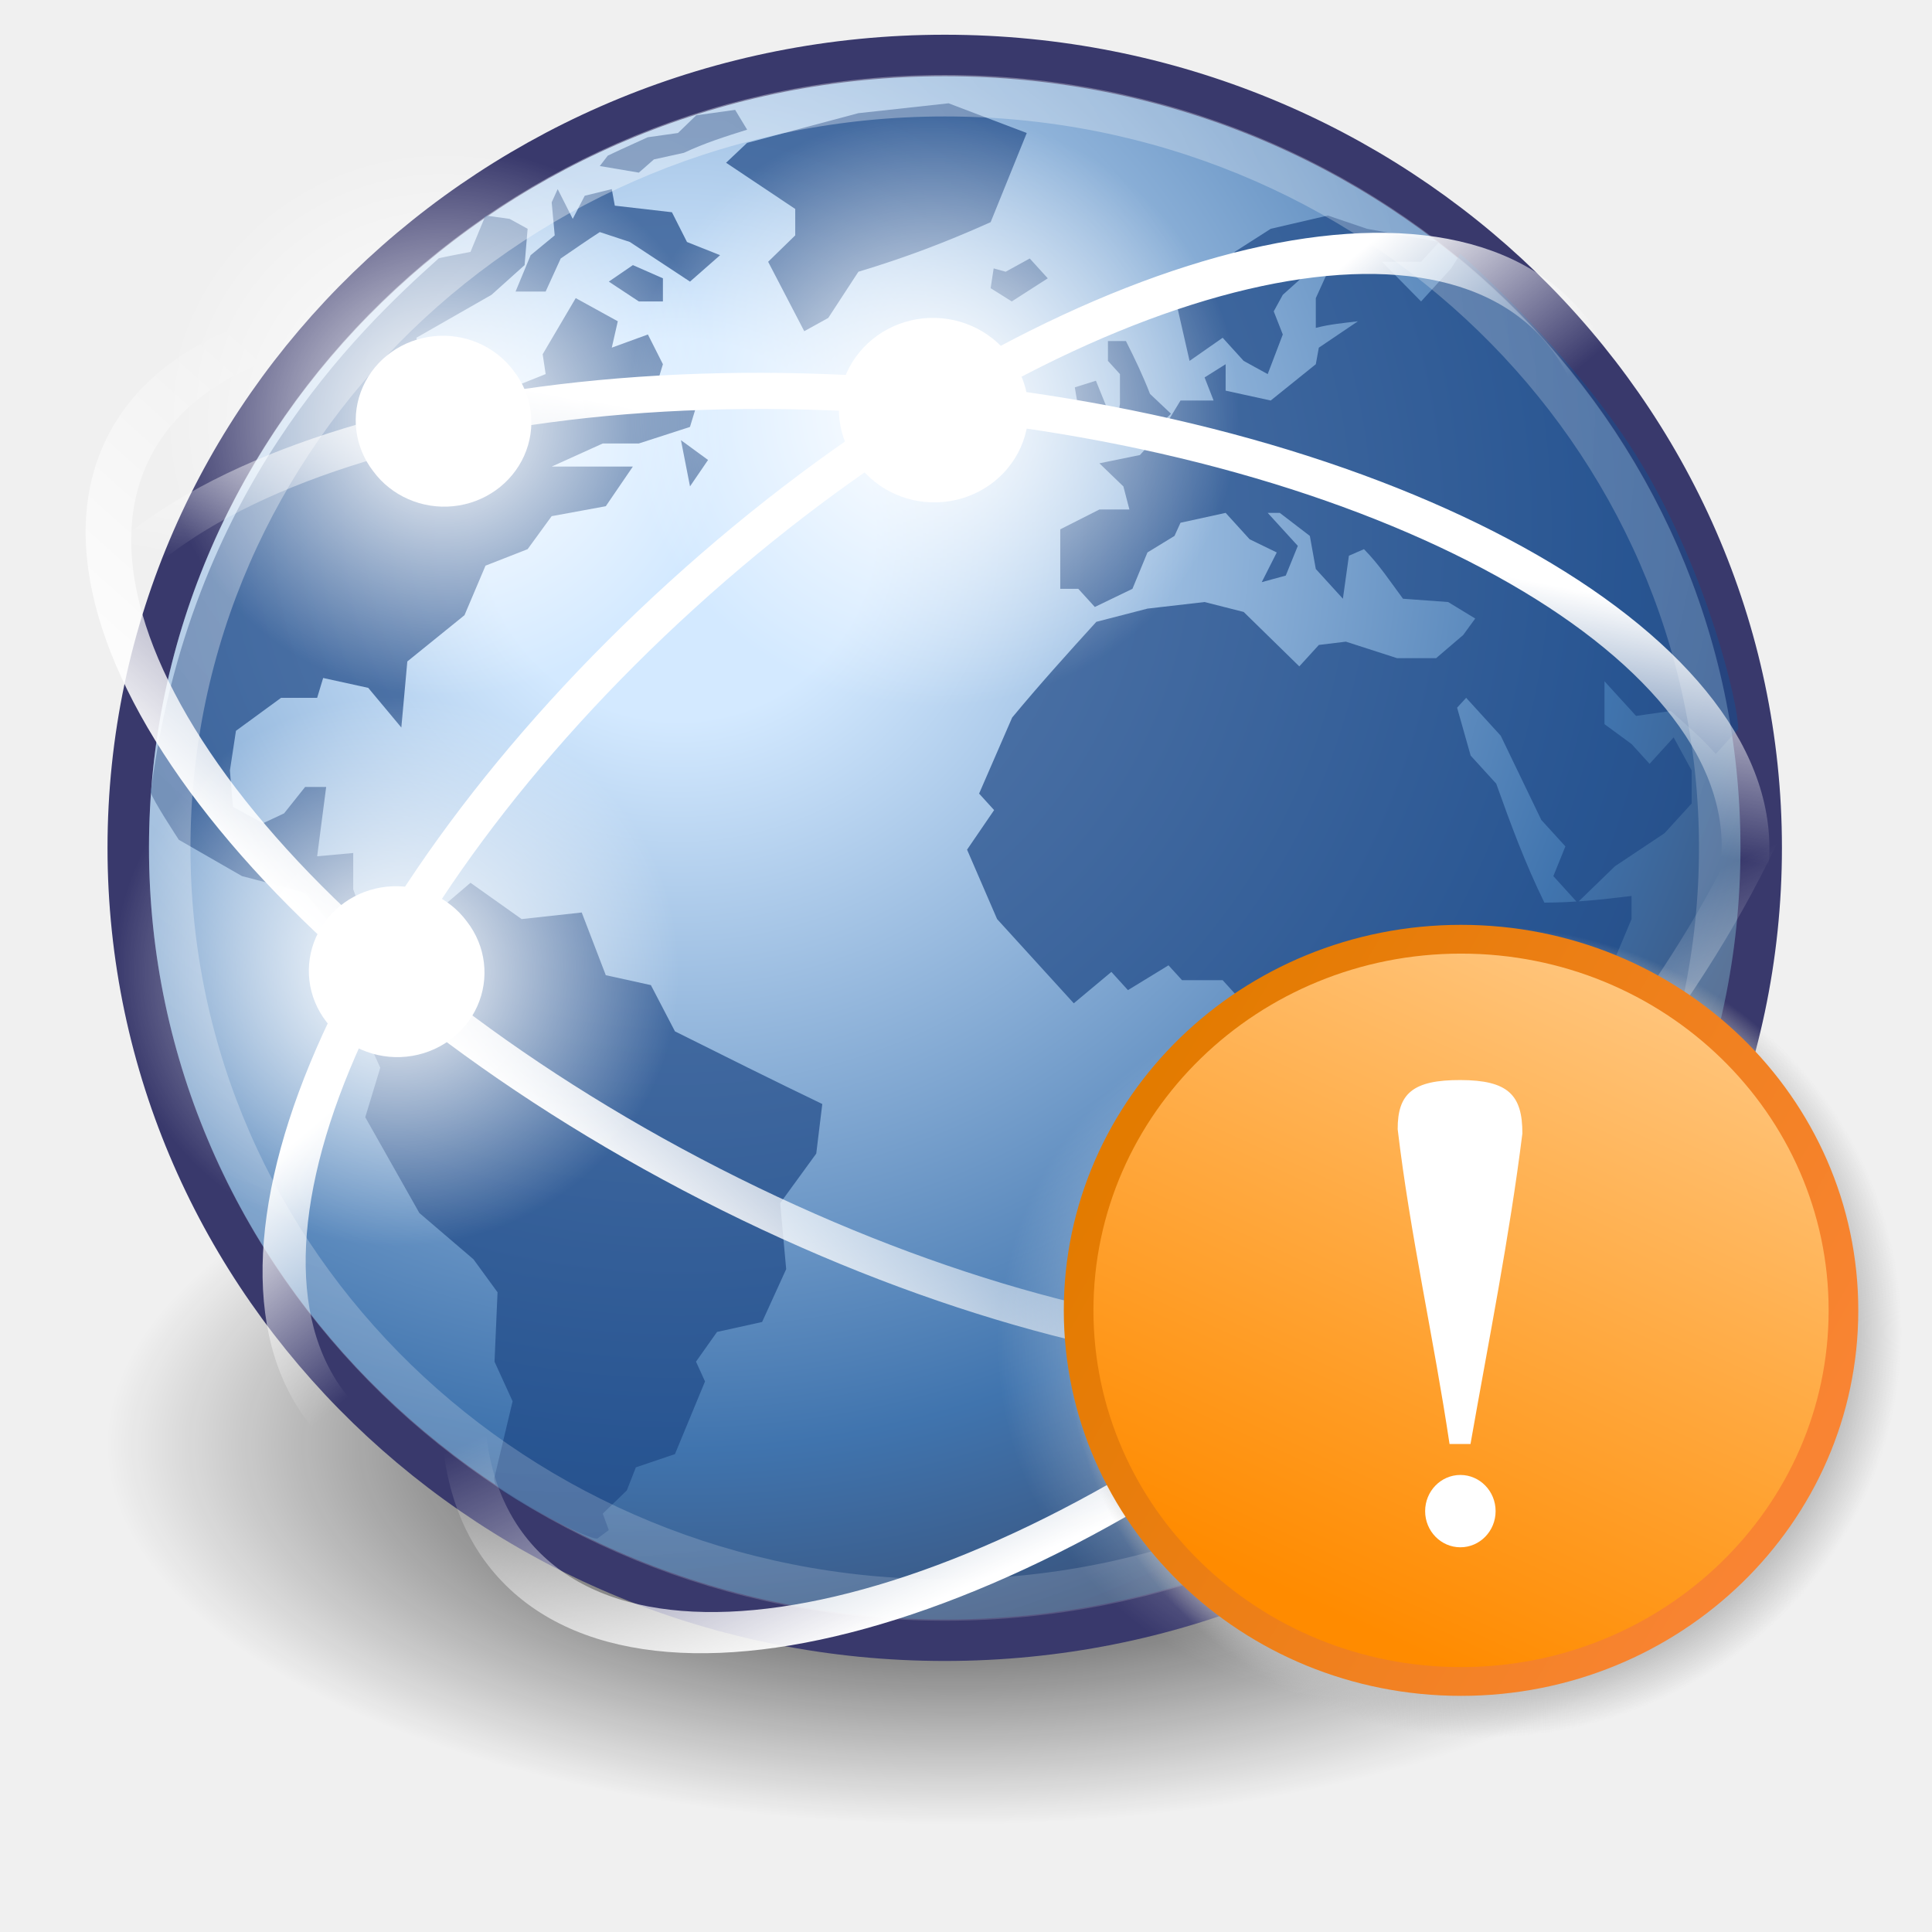
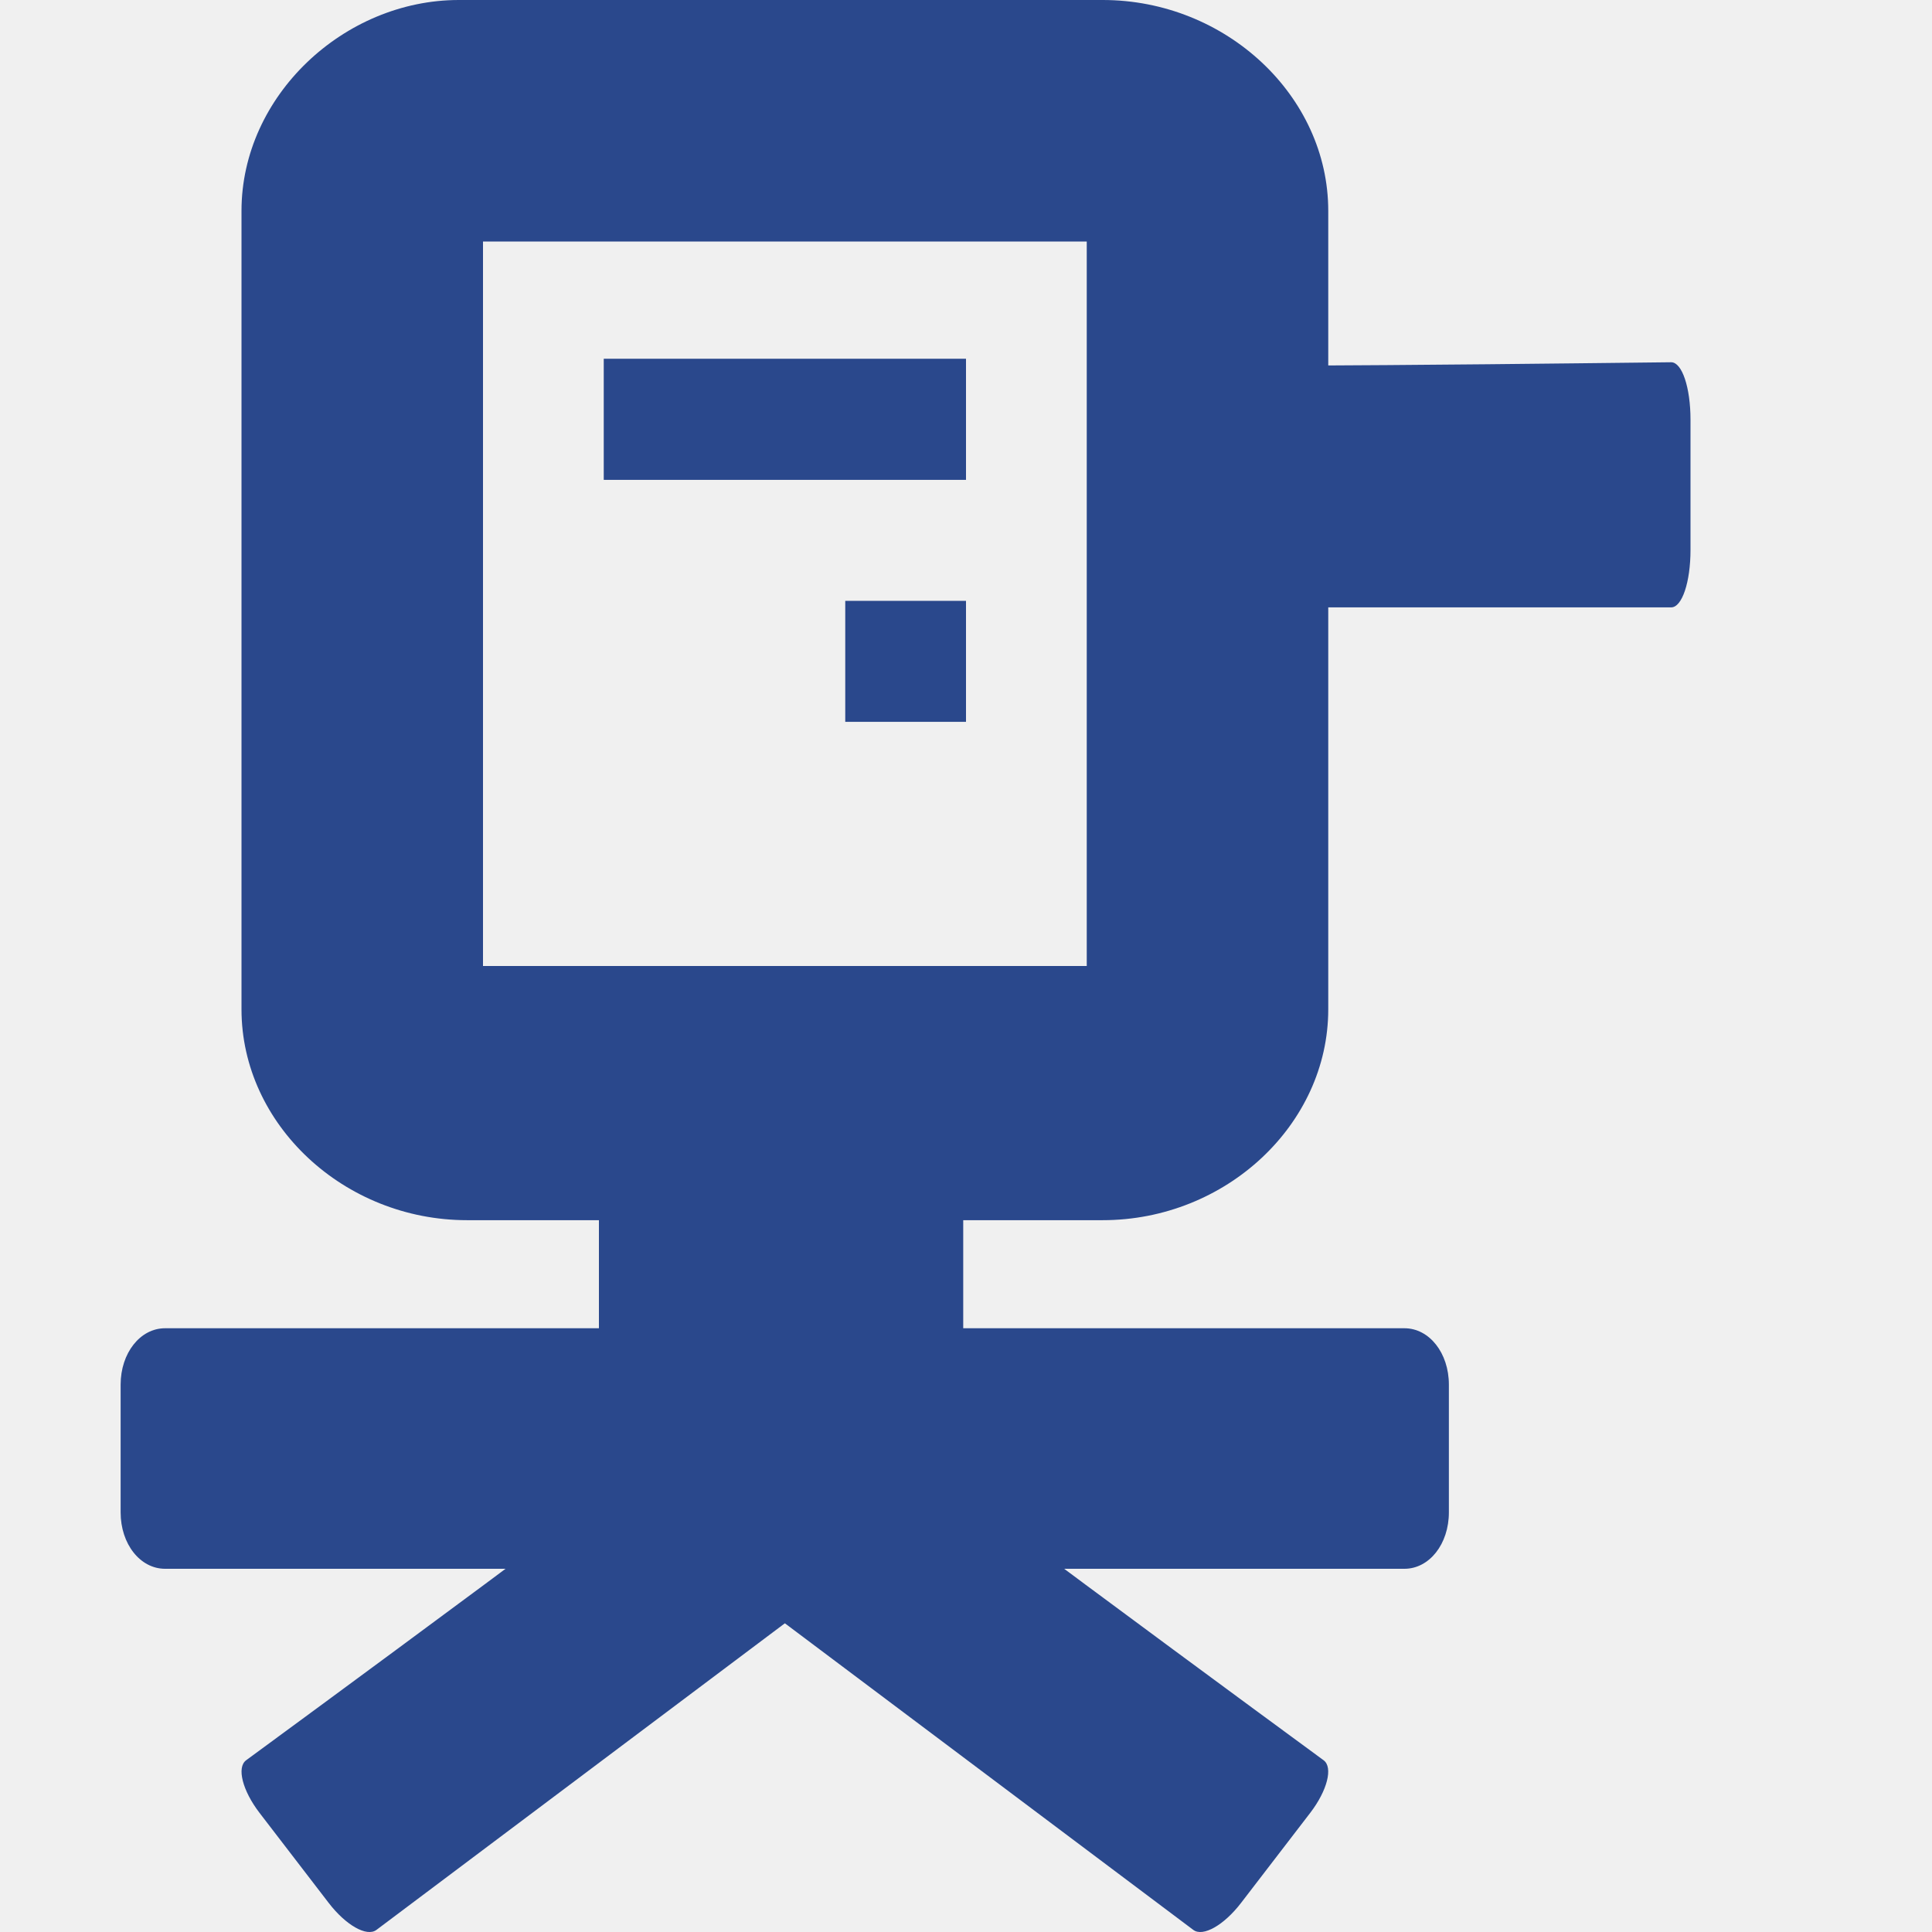
- <svg xmlns="http://www.w3.org/2000/svg" xmlns:xlink="http://www.w3.org/1999/xlink" version="1.0" width="200" height="200" id="svg3440">
-   <defs id="defs3">
-     <linearGradient id="linearGradient3101">
-       <stop style="stop-color:#000000;stop-opacity:1" offset="0" id="stop3103" />
-       <stop style="stop-color:#000000;stop-opacity:0" offset="1" id="stop3105" />
-     </linearGradient>
-     <radialGradient cx="17.312" cy="25.531" r="9.688" fx="17.312" fy="25.531" id="radialGradient2582" xlink:href="#linearGradient3101" gradientUnits="userSpaceOnUse" gradientTransform="matrix(1,0,0,0.351613,87.38672,-30.1712)" />
-     <linearGradient x1="54.51" y1="41.179" x2="9.547" y2="16.249" id="edgeGradient" xlink:href="#fieldGradient" gradientUnits="userSpaceOnUse">
-       <stop style="stop-color:#f98433;stop-opacity:1" offset="0" id="stop12" />
-       <stop style="stop-color:#e37b00;stop-opacity:1" offset="1" id="stop14" />
-     </linearGradient>
-     <linearGradient x1="54.51" y1="41.179" x2="9.547" y2="16.249" id="linearGradient2580" xlink:href="#edgeGradient" gradientUnits="userSpaceOnUse" />
-     <linearGradient x1="52.778" y1="-13.239" x2="22.014" y2="51.987" id="fieldGradient" gradientUnits="userSpaceOnUse">
-       <stop style="stop-color:#ffe1b8;stop-opacity:1" offset="0" id="stop7" />
-       <stop style="stop-color:#ff8b00;stop-opacity:1" offset="1" id="stop9" />
-     </linearGradient>
-     <linearGradient x1="52.778" y1="-13.239" x2="22.014" y2="51.987" id="linearGradient2578" xlink:href="#fieldGradient" gradientUnits="userSpaceOnUse" />
-     <radialGradient id="shadowGradient">
-       <stop style="stop-color:#c0c0c0;stop-opacity:1" offset="0" id="stop17" />
-       <stop style="stop-color:#c0c0c0;stop-opacity:1" offset="0.88" id="stop19" />
-       <stop style="stop-color:#c0c0c0;stop-opacity:0" offset="1" id="stop21" />
-     </radialGradient>
-     <radialGradient cx="32.5" cy="29.5" r="26.5" fx="32.5" fy="29.5" id="radialGradient2576" xlink:href="#shadowGradient" gradientUnits="userSpaceOnUse" />
-     <linearGradient id="linearGradient6001">
-       <stop style="stop-color:#ffffff;stop-opacity:1" offset="0" id="stop6003" />
-       <stop style="stop-color:#ffffff;stop-opacity:0" offset="1" id="stop6005" />
-     </linearGradient>
-     <linearGradient id="linearGradient4825">
-       <stop style="stop-color:#ffffff;stop-opacity:1" offset="0" id="stop4827" />
-       <stop style="stop-color:#ffffff;stop-opacity:0" offset="1" id="stop4829" />
-     </linearGradient>
-     <linearGradient id="linearGradient4126">
-       <stop style="stop-color:#ffffff;stop-opacity:1" offset="0" id="stop4128" />
-       <stop style="stop-color:#ffffff;stop-opacity:0.165" offset="1" id="stop4130" />
-     </linearGradient>
-     <linearGradient id="linearGradient4114">
-       <stop style="stop-color:#000000;stop-opacity:1" offset="0" id="stop4116" />
-       <stop style="stop-color:#000000;stop-opacity:0" offset="1" id="stop4118" />
-     </linearGradient>
-     <linearGradient id="linearGradient3962">
-       <stop style="stop-color:#d3e9ff;stop-opacity:1" offset="0" id="stop3964" />
-       <stop style="stop-color:#d3e9ff;stop-opacity:1" offset="0.155" id="stop4134" />
-       <stop style="stop-color:#4074ae;stop-opacity:1" offset="0.75" id="stop4346" />
-       <stop style="stop-color:#36486c;stop-opacity:1" offset="1" id="stop3966" />
-     </linearGradient>
-     <radialGradient cx="18.248" cy="15.716" r="29.993" fx="18.248" fy="15.716" id="radialGradient3968" xlink:href="#linearGradient3962" gradientUnits="userSpaceOnUse" gradientTransform="matrix(4.358776,0,0,4.230191,-9.295509,-11.58093)" />
-     <radialGradient cx="15.116" cy="63.965" r="12.289" fx="15.116" fy="63.965" id="radialGradient4120" xlink:href="#linearGradient4114" gradientUnits="userSpaceOnUse" gradientTransform="scale(1.64399,0.608276)" />
-     <radialGradient cx="15.601" cy="12.142" r="43.527" fx="15.601" fy="12.142" id="radialGradient4132" xlink:href="#linearGradient4126" gradientUnits="userSpaceOnUse" gradientTransform="matrix(4.358776,0,0,4.230191,-9.295509,-11.58093)" />
-     <radialGradient cx="12.071" cy="12.493" r="6.718" fx="12.071" fy="12.493" id="radialGradient5983" xlink:href="#linearGradient4825" gradientUnits="userSpaceOnUse" />
-     <radialGradient cx="12.071" cy="12.493" r="6.718" fx="12.071" fy="12.493" id="radialGradient5985" xlink:href="#linearGradient4825" gradientUnits="userSpaceOnUse" />
-     <radialGradient cx="12.071" cy="12.493" r="6.718" fx="12.071" fy="12.493" id="radialGradient5987" xlink:href="#linearGradient4825" gradientUnits="userSpaceOnUse" />
-     <radialGradient cx="12.071" cy="12.493" r="6.718" fx="12.071" fy="12.493" id="radialGradient5989" xlink:href="#linearGradient4825" gradientUnits="userSpaceOnUse" />
-     <linearGradient x1="-25.176" y1="30.057" x2="-22.252" y2="21.042" id="linearGradient6007" xlink:href="#linearGradient6001" gradientUnits="userSpaceOnUse" />
-     <linearGradient x1="-25.176" y1="30.057" x2="-22.114" y2="22.662" id="linearGradient6011" xlink:href="#linearGradient6001" gradientUnits="userSpaceOnUse" />
-     <linearGradient x1="-22.823" y1="28.338" x2="-22.114" y2="22.662" id="linearGradient6015" xlink:href="#linearGradient6001" gradientUnits="userSpaceOnUse" />
-     <linearGradient x1="-21.659" y1="15.649" x2="-21.962" y2="21.336" id="linearGradient6019" xlink:href="#linearGradient6001" gradientUnits="userSpaceOnUse" />
-   </defs>
-   <g id="layer1">
-     <path d="M 45.053 38.909 A 20.203 7.475 0 1 1  4.647,38.909 A 20.203 7.475 0 1 1  45.053 38.909 z" transform="matrix(4.358825,0,0,5.259103,-9.29551,-55.03472)" style="fill:url(#radialGradient4120);fill-opacity:1;stroke:none;stroke-opacity:1" id="path4112" />
-     <path d="M 182.318,87.766 C 182.318,133.07 144.474,169.796 97.799,169.796 C 51.119,169.796 13.277,133.069 13.277,87.766 C 13.277,42.465 51.119,5.742 97.799,5.742 C 144.474,5.742 182.318,42.465 182.318,87.766 L 182.318,87.766 z " style="fill:url(#radialGradient3968);fill-opacity:1;fill-rule:nonzero;stroke:#39396c;stroke-width:4.294;stroke-miterlimit:4;stroke-opacity:1" id="path3214" />
-     <g transform="matrix(4.281983,0,0,4.155572,-8.767748,-10.59567)" style="opacity:1;fill:#204a87;fill-opacity:0.713;fill-rule:nonzero;stroke:none;stroke-miterlimit:4" id="g4136">
-       <g style="fill:#204a87" id="g4138">
-         <g style="fill:#204a87" id="g4142">
-           <path d="M 44.071,20.714 C 44.071,20.977 44.071,20.714 44.071,20.714 L 43.526,21.332 C 43.192,20.938 42.817,20.607 42.437,20.261 L 41.601,20.384 L 40.837,19.521 L 40.837,20.589 L 41.491,21.084 L 41.927,21.578 L 42.509,20.919 C 42.655,21.194 42.8,21.468 42.945,21.743 L 42.945,22.565 L 42.29,23.305 L 41.091,24.128 L 40.183,25.035 L 39.601,24.375 L 39.892,23.634 L 39.31,22.976 L 38.329,20.878 L 37.493,19.933 L 37.274,20.179 L 37.602,21.373 L 38.22,22.072 C 38.572,23.089 38.921,24.062 39.384,25.035 C 40.102,25.035 40.778,24.959 41.491,24.869 L 41.491,25.445 L 40.619,27.584 L 39.819,28.488 L 39.165,29.889 C 39.165,30.656 39.165,31.424 39.165,32.191 L 39.384,33.098 L 39.02,33.508 L 38.22,34.002 L 37.384,34.701 L 38.075,35.483 L 37.13,36.307 L 37.312,36.84 L 35.894,38.446 L 34.949,38.446 L 34.149,38.94 L 33.64,38.94 L 33.64,38.281 L 33.423,36.963 C 33.142,36.137 32.849,35.316 32.551,34.496 C 32.551,33.891 32.587,33.291 32.623,32.686 L 32.987,31.863 L 32.477,30.875 L 32.515,29.518 L 31.823,28.736 L 32.169,27.605 L 31.606,26.967 L 30.624,26.967 L 30.297,26.597 L 29.316,27.215 L 28.916,26.761 L 28.007,27.543 C 27.39,26.843 26.771,26.144 26.153,25.445 L 25.427,23.716 L 26.081,22.73 L 25.718,22.319 L 26.517,20.425 C 27.173,19.609 27.858,18.826 28.552,18.04 L 29.788,17.711 L 31.169,17.547 L 32.114,17.794 L 33.459,19.15 L 33.932,18.616 L 34.585,18.534 L 35.821,18.945 L 36.767,18.945 L 37.421,18.369 L 37.712,17.958 L 37.057,17.547 L 35.966,17.465 C 35.663,17.045 35.382,16.603 35.022,16.23 L 34.658,16.394 L 34.513,17.465 L 33.858,16.724 L 33.714,15.9 L 32.987,15.326 L 32.695,15.326 L 33.423,16.148 L 33.132,16.888 L 32.551,17.052 L 32.914,16.312 L 32.259,15.984 L 31.678,15.326 L 30.587,15.572 L 30.442,15.9 L 29.788,16.312 L 29.425,17.218 L 28.516,17.67 L 28.116,17.218 L 27.68,17.218 L 27.68,15.736 L 28.626,15.242 L 29.352,15.242 L 29.206,14.667 L 28.626,14.091 L 29.606,13.885 L 30.151,13.268 L 30.587,12.527 L 31.387,12.527 L 31.169,11.952 L 31.678,11.623 L 31.678,12.281 L 32.768,12.527 L 33.858,11.623 L 33.931,11.211 L 34.876,10.553 C 34.534,10.596 34.192,10.627 33.858,10.718 L 33.858,9.977 L 34.221,9.154 L 33.858,9.154 L 33.06,9.894 L 32.841,10.306 L 33.06,10.882 L 32.695,11.869 L 32.114,11.54 L 31.606,10.964 L 30.806,11.54 L 30.515,10.224 L 31.895,9.319 L 31.895,8.825 L 32.769,8.249 L 34.149,7.919 L 35.095,8.249 L 36.839,8.578 L 36.403,9.071 L 35.458,9.071 L 36.403,10.059 L 37.13,9.236 L 37.351,8.874 C 37.351,8.874 40.138,11.373 41.73,14.105 C 43.323,16.838 44.071,20.06 44.071,20.714 z " style="fill:#204a87" id="path4144" />
-         </g>
-       </g>
-       <g style="fill:#204a87" id="g4146">
-         <g style="fill:#204a87" id="g4150">
-           <path d="M 26.07,9.236 L 25.997,9.729 L 26.507,10.059 L 27.378,9.483 L 26.942,8.989 L 26.36,9.319 L 26.07,9.236" style="fill:#204a87" id="path4152" />
-         </g>
-       </g>
-       <g style="fill:#204a87" id="g4154">
-         <g style="fill:#204a87" id="g4158">
-           <path d="M 26.87,5.863 L 24.98,5.123 L 22.8,5.369 L 20.109,6.109 L 19.601,6.604 L 21.273,7.755 L 21.273,8.413 L 20.618,9.071 L 21.491,10.8 L 22.071,10.47 L 22.8,9.319 C 23.923,8.972 24.93,8.578 25.997,8.084 L 26.87,5.863" style="fill:#204a87" id="path4160" />
-         </g>
-       </g>
-       <g style="fill:#204a87" id="g4162">
-         <g style="fill:#204a87" id="g4166">
-           <path d="M 28.833,12.775 L 28.542,12.034 L 28.032,12.199 L 28.179,13.103 L 28.833,12.775" style="fill:#204a87" id="path4168" />
-         </g>
-       </g>
-       <g style="fill:#204a87" id="g4170">
-         <g style="fill:#204a87" id="g4174">
-           <path d="M 29.123,12.609 L 28.977,13.597 L 29.777,13.432 L 30.358,12.857 L 29.85,12.363 C 29.679,11.908 29.482,11.483 29.268,11.046 L 28.833,11.046 L 28.833,11.54 L 29.123,11.869 L 29.123,12.609" style="fill:#204a87" id="path4176" />
-         </g>
-       </g>
-       <g style="fill:#204a87" id="g4178">
-         <g style="fill:#204a87" id="g4182">
-           <path d="M 18.365,28.242 L 17.783,27.09 L 16.693,26.843 L 16.111,25.281 L 14.658,25.445 L 13.422,24.541 L 12.113,25.692 L 12.113,25.874 C 11.717,25.759 11.23,25.744 10.878,25.527 L 10.587,24.705 L 10.587,23.799 L 9.715,23.881 C 9.788,23.305 9.86,22.73 9.933,22.154 L 9.424,22.154 L 8.915,22.812 L 8.406,23.058 L 7.679,22.648 L 7.606,21.743 L 7.752,20.755 L 8.843,19.933 L 9.715,19.933 L 9.86,19.439 L 10.95,19.685 L 11.75,20.673 L 11.895,19.027 L 13.277,17.875 L 13.785,16.641 L 14.803,16.23 L 15.384,15.408 L 16.693,15.16 L 17.347,14.173 C 16.693,14.173 16.039,14.173 15.384,14.173 L 16.62,13.597 L 17.492,13.597 L 18.728,13.185 L 18.874,12.693 L 18.437,12.281 L 17.928,12.116 L 18.074,11.623 L 17.711,10.882 L 16.838,11.21 L 16.983,10.553 L 15.966,9.976 L 15.167,11.374 L 15.239,11.868 L 14.44,12.199 L 13.93,13.268 L 13.713,12.281 L 12.331,11.704 L 12.113,10.964 L 13.93,9.894 L 14.73,9.154 L 14.803,8.249 L 14.367,8.002 L 13.785,7.919 L 13.422,8.825 C 13.422,8.825 12.814,8.944 12.658,8.982 C 10.662,10.822 6.629,14.792 5.692,22.288 C 5.729,22.462 6.371,23.47 6.371,23.47 L 7.897,24.374 L 9.424,24.787 L 10.078,25.61 L 11.095,26.35 L 11.677,26.268 L 12.113,26.464 L 12.113,26.597 L 11.532,28.16 L 11.095,28.818 L 11.241,29.148 L 10.878,30.381 L 12.186,32.767 L 13.494,33.92 L 14.076,34.742 L 14.003,36.471 L 14.44,37.457 L 14.003,39.349 C 14.003,39.349 13.969,39.338 14.025,39.527 C 14.081,39.717 16.354,40.978 16.498,40.871 C 16.642,40.761 16.765,40.666 16.765,40.666 L 16.62,40.256 L 17.201,39.679 L 17.42,39.103 L 18.365,38.773 L 19.092,36.963 L 18.874,36.47 L 19.382,35.73 L 20.472,35.482 L 21.054,34.166 L 20.909,32.521 L 21.781,31.287 L 21.927,30.052 C 20.733,29.461 19.549,28.851 18.365,28.242" style="fill:#204a87" id="path4184" />
-         </g>
-       </g>
-       <g style="fill:#204a87" id="g4186">
-         <g style="fill:#204a87" id="g4190">
-           <path d="M 16.766,9.565 L 17.492,10.059 L 18.074,10.059 L 18.074,9.483 L 17.348,9.154 L 16.766,9.565" style="fill:#204a87" id="path4192" />
-         </g>
-       </g>
-       <g style="fill:#204a87" id="g4194">
-         <g style="fill:#204a87" id="g4198">
-           <path d="M 14.876,8.907 L 14.512,9.812 L 15.239,9.812 L 15.603,8.989 C 15.917,8.768 16.229,8.544 16.548,8.331 L 17.275,8.578 C 17.759,8.907 18.244,9.236 18.729,9.565 L 19.456,8.907 L 18.656,8.578 L 18.292,7.837 L 16.911,7.673 L 16.838,7.261 L 16.184,7.426 L 15.894,8.002 L 15.53,7.261 L 15.385,7.59 L 15.458,8.413 L 14.876,8.907" style="fill:#204a87" id="path4200" />
-         </g>
-       </g>
-       <g style="fill:#204a87" id="g4202">
-         <g style="opacity:0.75;fill:#204a87" id="g4204">
-           <path d="" style="fill:#204a87" id="path4206" />
-         </g>
-         <g style="fill:#204a87" id="g4208">
-           <path d="" style="fill:#204a87" id="path4210" />
-         </g>
-       </g>
-       <g style="fill:#204a87" id="g4212">
-         <g style="opacity:0.75;fill:#204a87" id="g4214">
-           <path d="" style="fill:#204a87" id="path4216" />
-         </g>
-         <g style="fill:#204a87" id="g4218">
-           <path d="" style="fill:#204a87" id="path4220" />
-         </g>
-       </g>
-       <g style="fill:#204a87" id="g4222">
-         <g style="fill:#204a87" id="g4226">
-           <path d="M 17.492,6.85 L 17.856,6.521 L 18.583,6.356 C 19.081,6.114 19.581,5.951 20.11,5.78 L 19.82,5.287 L 18.881,5.421 L 18.438,5.863 L 17.707,5.969 L 17.057,6.274 L 16.741,6.427 L 16.548,6.686 L 17.492,6.85" style="fill:#204a87" id="path4228" />
-         </g>
-       </g>
-       <g style="fill:#204a87" id="g4230">
-         <g style="fill:#204a87" id="g4234">
-           <path d="M 18.729,14.666 L 19.165,14.008 L 18.51,13.515 L 18.729,14.666" style="fill:#204a87" id="path4236" />
-         </g>
-       </g>
-     </g>
-     <path d="M 178.025,87.766 C 178.025,130.769 142.104,165.63 97.799,165.63 C 53.49,165.63 17.57,130.769 17.57,87.766 C 17.57,44.765 53.49,9.908 97.799,9.908 C 142.104,9.908 178.025,44.765 178.025,87.766 L 178.025,87.766 z " style="opacity:0.396;fill:none;fill-opacity:1;fill-rule:nonzero;stroke:url(#radialGradient4132);stroke-width:4.294;stroke-miterlimit:4;stroke-opacity:1" id="path4122" />
-     <path d="M -2.828 21.042 A 15.733 9.458 0 1 1  -34.295,21.042 A 15.733 9.458 0 1 1  -2.828 21.042 z" transform="matrix(4.929979,2.593489,-2.077224,3.718907,226.4759,56.289)" style="opacity:1;color:#000000;fill:none;fill-opacity:1;fill-rule:evenodd;stroke:url(#linearGradient6007);stroke-width:0.882;stroke-linecap:round;stroke-linejoin:round;marker:none;marker-start:none;marker-mid:none;marker-end:none;stroke-miterlimit:4;stroke-dasharray:none;stroke-dashoffset:0;stroke-opacity:1;visibility:visible;display:inline;overflow:visible" id="path5991" />
-     <path d="M -2.828 21.042 A 15.733 9.458 0 1 1  -34.295,21.042 A 15.733 9.458 0 1 1  -2.828 21.042 z" transform="matrix(4.094358,-3.718661,2.978415,3.08856,131.5558,-30.41168)" style="opacity:1;color:#000000;fill:none;fill-opacity:1;fill-rule:evenodd;stroke:url(#linearGradient6011);stroke-width:0.882;stroke-linecap:round;stroke-linejoin:round;marker:none;marker-start:none;marker-mid:none;marker-end:none;stroke-miterlimit:4;stroke-dasharray:none;stroke-dashoffset:0;stroke-opacity:1;visibility:visible;display:inline;overflow:visible" id="path6009" />
-     <g transform="matrix(-4.558337,3.245583,3.344313,4.423768,145.9506,-105.2531)" id="g4933">
-       <path d="M 18.789 12.493 A 6.718 6.718 0 1 1  5.354,12.493 A 6.718 6.718 0 1 1  18.789 12.493 z" transform="translate(14.95026,22.93047)" style="opacity:1;color:#000000;fill:url(#radialGradient5987);fill-opacity:1;fill-rule:evenodd;stroke:none;stroke-width:1;stroke-linecap:round;stroke-linejoin:round;marker:none;marker-start:none;marker-mid:none;marker-end:none;stroke-miterlimit:4;stroke-dasharray:none;stroke-dashoffset:0;stroke-opacity:1;visibility:visible;display:inline;overflow:visible" id="path4935" />
-       <path d="M 18.789 12.493 A 6.718 6.718 0 1 1  5.354,12.493 A 6.718 6.718 0 1 1  18.789 12.493 z" transform="matrix(0.308271,0,0,0.308271,23.30035,31.57234)" style="opacity:1;color:#000000;fill:#ffffff;fill-opacity:1;fill-rule:evenodd;stroke:none;stroke-width:1;stroke-linecap:round;stroke-linejoin:round;marker:none;marker-start:none;marker-mid:none;marker-end:none;stroke-miterlimit:4;stroke-dasharray:none;stroke-dashoffset:0;stroke-opacity:1;visibility:visible;display:inline;overflow:visible" id="path4937" />
-     </g>
-     <path d="M -2.828 21.042 A 15.733 9.458 0 1 1  -34.295,21.042 A 15.733 9.458 0 1 1  -2.828 21.042 z" transform="matrix(-5.580673,-0.5336709,0.4274361,-4.209756,-19.77903,159.8409)" style="opacity:1;color:#000000;fill:none;fill-opacity:1;fill-rule:evenodd;stroke:url(#linearGradient6015);stroke-width:0.882;stroke-linecap:round;stroke-linejoin:round;marker:none;marker-start:none;marker-mid:none;marker-end:none;stroke-miterlimit:4;stroke-dasharray:none;stroke-dashoffset:0;stroke-opacity:1;visibility:visible;display:inline;overflow:visible" id="path6013" />
-     <path d="M -2.828 21.042 A 15.733 9.458 0 1 1  -34.295,21.042 A 15.733 9.458 0 1 1  -2.828 21.042 z" transform="matrix(4.000852,-3.633623,2.910392,3.017925,111.1526,-40.8073)" style="opacity:1;color:#000000;fill:none;fill-opacity:1;fill-rule:evenodd;stroke:url(#linearGradient6019);stroke-width:0.902;stroke-linecap:round;stroke-linejoin:round;marker:none;marker-start:none;marker-mid:none;marker-end:none;stroke-miterlimit:4;stroke-dasharray:none;stroke-dashoffset:0;stroke-opacity:1;visibility:visible;display:inline;overflow:visible" id="path6017" />
-     <g transform="matrix(-3.514416,2.5023,2.578419,3.410665,44.69132,-87.84711)" id="g5075">
-       <path d="M 18.789 12.493 A 6.718 6.718 0 1 1  5.354,12.493 A 6.718 6.718 0 1 1  18.789 12.493 z" transform="translate(14.95026,22.93047)" style="opacity:1;color:#000000;fill:url(#radialGradient5983);fill-opacity:1;fill-rule:evenodd;stroke:none;stroke-width:1;stroke-linecap:round;stroke-linejoin:round;marker:none;marker-start:none;marker-mid:none;marker-end:none;stroke-miterlimit:4;stroke-dasharray:none;stroke-dashoffset:0;stroke-opacity:1;visibility:visible;display:inline;overflow:visible" id="path5077" />
-       <path d="M 18.789 12.493 A 6.718 6.718 0 1 1  5.354,12.493 A 6.718 6.718 0 1 1  18.789 12.493 z" transform="matrix(0.308271,0,0,0.308271,23.30035,31.57234)" style="opacity:1;color:#000000;fill:#ffffff;fill-opacity:1;fill-rule:evenodd;stroke:none;stroke-width:1;stroke-linecap:round;stroke-linejoin:round;marker:none;marker-start:none;marker-mid:none;marker-end:none;stroke-miterlimit:4;stroke-dasharray:none;stroke-dashoffset:0;stroke-opacity:1;visibility:visible;display:inline;overflow:visible" id="path5079" />
-     </g>
-     <g transform="matrix(-3.514416,2.5023,2.578419,3.410665,49.5447,-144.8314)" id="g4945">
-       <path d="M 18.789 12.493 A 6.718 6.718 0 1 1  5.354,12.493 A 6.718 6.718 0 1 1  18.789 12.493 z" transform="translate(14.95026,22.93047)" style="opacity:1;color:#000000;fill:url(#radialGradient5985);fill-opacity:1;fill-rule:evenodd;stroke:none;stroke-width:1;stroke-linecap:round;stroke-linejoin:round;marker:none;marker-start:none;marker-mid:none;marker-end:none;stroke-miterlimit:4;stroke-dasharray:none;stroke-dashoffset:0;stroke-opacity:1;visibility:visible;display:inline;overflow:visible" id="path4947" />
-       <path d="M 18.789 12.493 A 6.718 6.718 0 1 1  5.354,12.493 A 6.718 6.718 0 1 1  18.789 12.493 z" transform="matrix(0.308271,0,0,0.308271,23.30035,31.57234)" style="opacity:1;color:#000000;fill:#ffffff;fill-opacity:1;fill-rule:evenodd;stroke:none;stroke-width:1;stroke-linecap:round;stroke-linejoin:round;marker:none;marker-start:none;marker-mid:none;marker-end:none;stroke-miterlimit:4;stroke-dasharray:none;stroke-dashoffset:0;stroke-opacity:1;visibility:visible;display:inline;overflow:visible" id="path4949" />
-     </g>
-     <g transform="matrix(-3.793167,2.701252,2.782927,3.681838,100.5688,-160.9591)" style="opacity:1" id="g4939">
-       <path d="M 18.789 12.493 A 6.718 6.718 0 1 1  5.354,12.493 A 6.718 6.718 0 1 1  18.789 12.493 z" transform="translate(14.95026,22.93047)" style="opacity:1;color:#000000;fill:url(#radialGradient5989);fill-opacity:1;fill-rule:evenodd;stroke:none;stroke-width:1;stroke-linecap:round;stroke-linejoin:round;marker:none;marker-start:none;marker-mid:none;marker-end:none;stroke-miterlimit:4;stroke-dasharray:none;stroke-dashoffset:0;stroke-opacity:1;visibility:visible;display:inline;overflow:visible" id="path4941" />
-       <path d="M 18.789 12.493 A 6.718 6.718 0 1 1  5.354,12.493 A 6.718 6.718 0 1 1  18.789 12.493 z" transform="matrix(0.308271,0,0,0.308271,23.30035,31.57234)" style="opacity:1;color:#000000;fill:#ffffff;fill-opacity:1;fill-rule:evenodd;stroke:none;stroke-width:1;stroke-linecap:round;stroke-linejoin:round;marker:none;marker-start:none;marker-mid:none;marker-end:none;stroke-miterlimit:4;stroke-dasharray:none;stroke-dashoffset:0;stroke-opacity:1;visibility:visible;display:inline;overflow:visible" id="path4943" />
-     </g>
-     <g transform="matrix(1.534399,0,0,1.489101,-30.40616,159.0637)" id="g2568">
-       <circle cx="32.5" cy="29.5" r="26.5" transform="matrix(1.0648,0,0,1.064822,85.28673,-45.63893)" style="fill:url(#radialGradient2576);stroke:none" id="circle2507" />
-       <circle cx="31" cy="31" r="25.8" transform="translate(87.38672,-46.72533)" style="fill:url(#linearGradient2578);fill-opacity:1;stroke:url(#linearGradient2580);stroke-width:2" id="circle2509" />
-       <path d="M 139.54,1.649 C 139.54,5.67 130.27,8.929 118.835,8.929 C 107.401,8.929 98.131,5.67 98.131,1.649 C 98.131,-2.371 107.401,-5.631 118.835,-5.631 C 130.27,-5.631 139.54,-2.371 139.54,1.649 z " style="opacity:0.409;color:#000000;fill:url(#radialGradient2582);fill-opacity:1;fill-rule:nonzero;stroke:none;stroke-width:1.105;stroke-linecap:butt;stroke-linejoin:miter;marker:none;marker-start:none;marker-mid:none;marker-end:none;stroke-miterlimit:4;stroke-dasharray:none;stroke-dashoffset:0;stroke-opacity:1;visibility:visible;display:inline;overflow:visible" id="path2511" />
-       <g transform="matrix(1.493666,0,0,1.493666,-58.65842,-4.481993)" id="g2561">
-         <path d="M 118.958,-1.308 L 118.011,-1.308 C 117.304,-6.194 116.231,-11.061 115.669,-15.956 C 115.663,-17.613 116.347,-18.254 118.51,-18.246 C 120.643,-18.238 121.307,-17.566 121.301,-15.758 C 120.717,-10.933 119.778,-6.119 118.958,-1.308 z " style="font-size:32px;font-style:normal;font-weight:normal;fill:#ffffff;fill-opacity:1;stroke:none;stroke-width:1px;stroke-linecap:butt;stroke-linejoin:miter;stroke-opacity:1;font-family:Bitstream Vera Sans" id="text6373" />
-         <path d="M 120.092,1.817 C 120.092,2.747 119.379,3.5 118.501,3.5 C 117.622,3.5 116.909,2.747 116.909,1.817 C 116.909,0.888 117.622,0.134 118.501,0.134 C 119.379,0.134 120.092,0.888 120.092,1.817 L 120.092,1.817 z " style="fill:#ffffff;fill-opacity:1;stroke:none;stroke-width:4;stroke-linecap:round;stroke-linejoin:round" id="path6380" />
-       </g>
-     </g>
+ <svg xmlns="http://www.w3.org/2000/svg" width="16" height="16">
+   <g fill="#2a488c">
+     <path d="M4.96 8.635V11H1.367c-.206 0-.368.205-.368.467v1.058c0 .262.162.467.368.467h10.264c.206 0 .368-.205.368-.467v-1.058c0-.262-.162-.467-.368-.467H7.977V8.635z" />
+     <path d="M3.8 0C2.849 0 2 .793 2 1.746v6.613c0 .953.849 1.746 1.868 1.746h5.264c1.02 0 1.868-.793 1.868-1.746V1.746C11 .793 10.151 0 9.132 0zM4 2h5c0 .317 0-.316 0 0v6H4s0 .044 0 0V2c0-.044 0 0 0 0z" style="line-height:normal;-inkscape-font-specification:'Bitstream Vera Sans';text-indent:0;text-align:start;text-decoration-line:none;text-transform:none;marker:none" color="#fff" font-weight="400" font-family="Bitstream Vera Sans" overflow="visible" />
+     <path d="M5 2.971h3v1.003H5zm2 2.005h1v1.002H7z" style="marker:none" color="#fff" overflow="visible" />
+     <path d="M9.229 3c.07 0 0 .209 0 .476v1.078c0 .267.07.476.16.476h4.451c.09 0 .16-.209.16-.476V3.476c0-.267-.07-.476-.16-.476-.16 0-4.585.063-4.611 0zm-3.256 8.624c.08-.06.253.039.394.223l.573.747c.142.184.191.375.112.435l-3.935 2.954c-.08.059-.253-.039-.395-.224l-.573-.746c-.141-.184-.19-.376-.111-.435 0 0 3.946-2.893 3.935-2.954z" />
+     <path d="M7.027 11.624c-.08-.06-.253.039-.394.223l-.573.747c-.142.184-.191.375-.112.435l3.935 2.954c.08.059.253-.039.395-.224l.573-.746c.141-.184.19-.376.111-.435 0 0-3.946-2.893-3.935-2.954z" />
  </g>
</svg>
